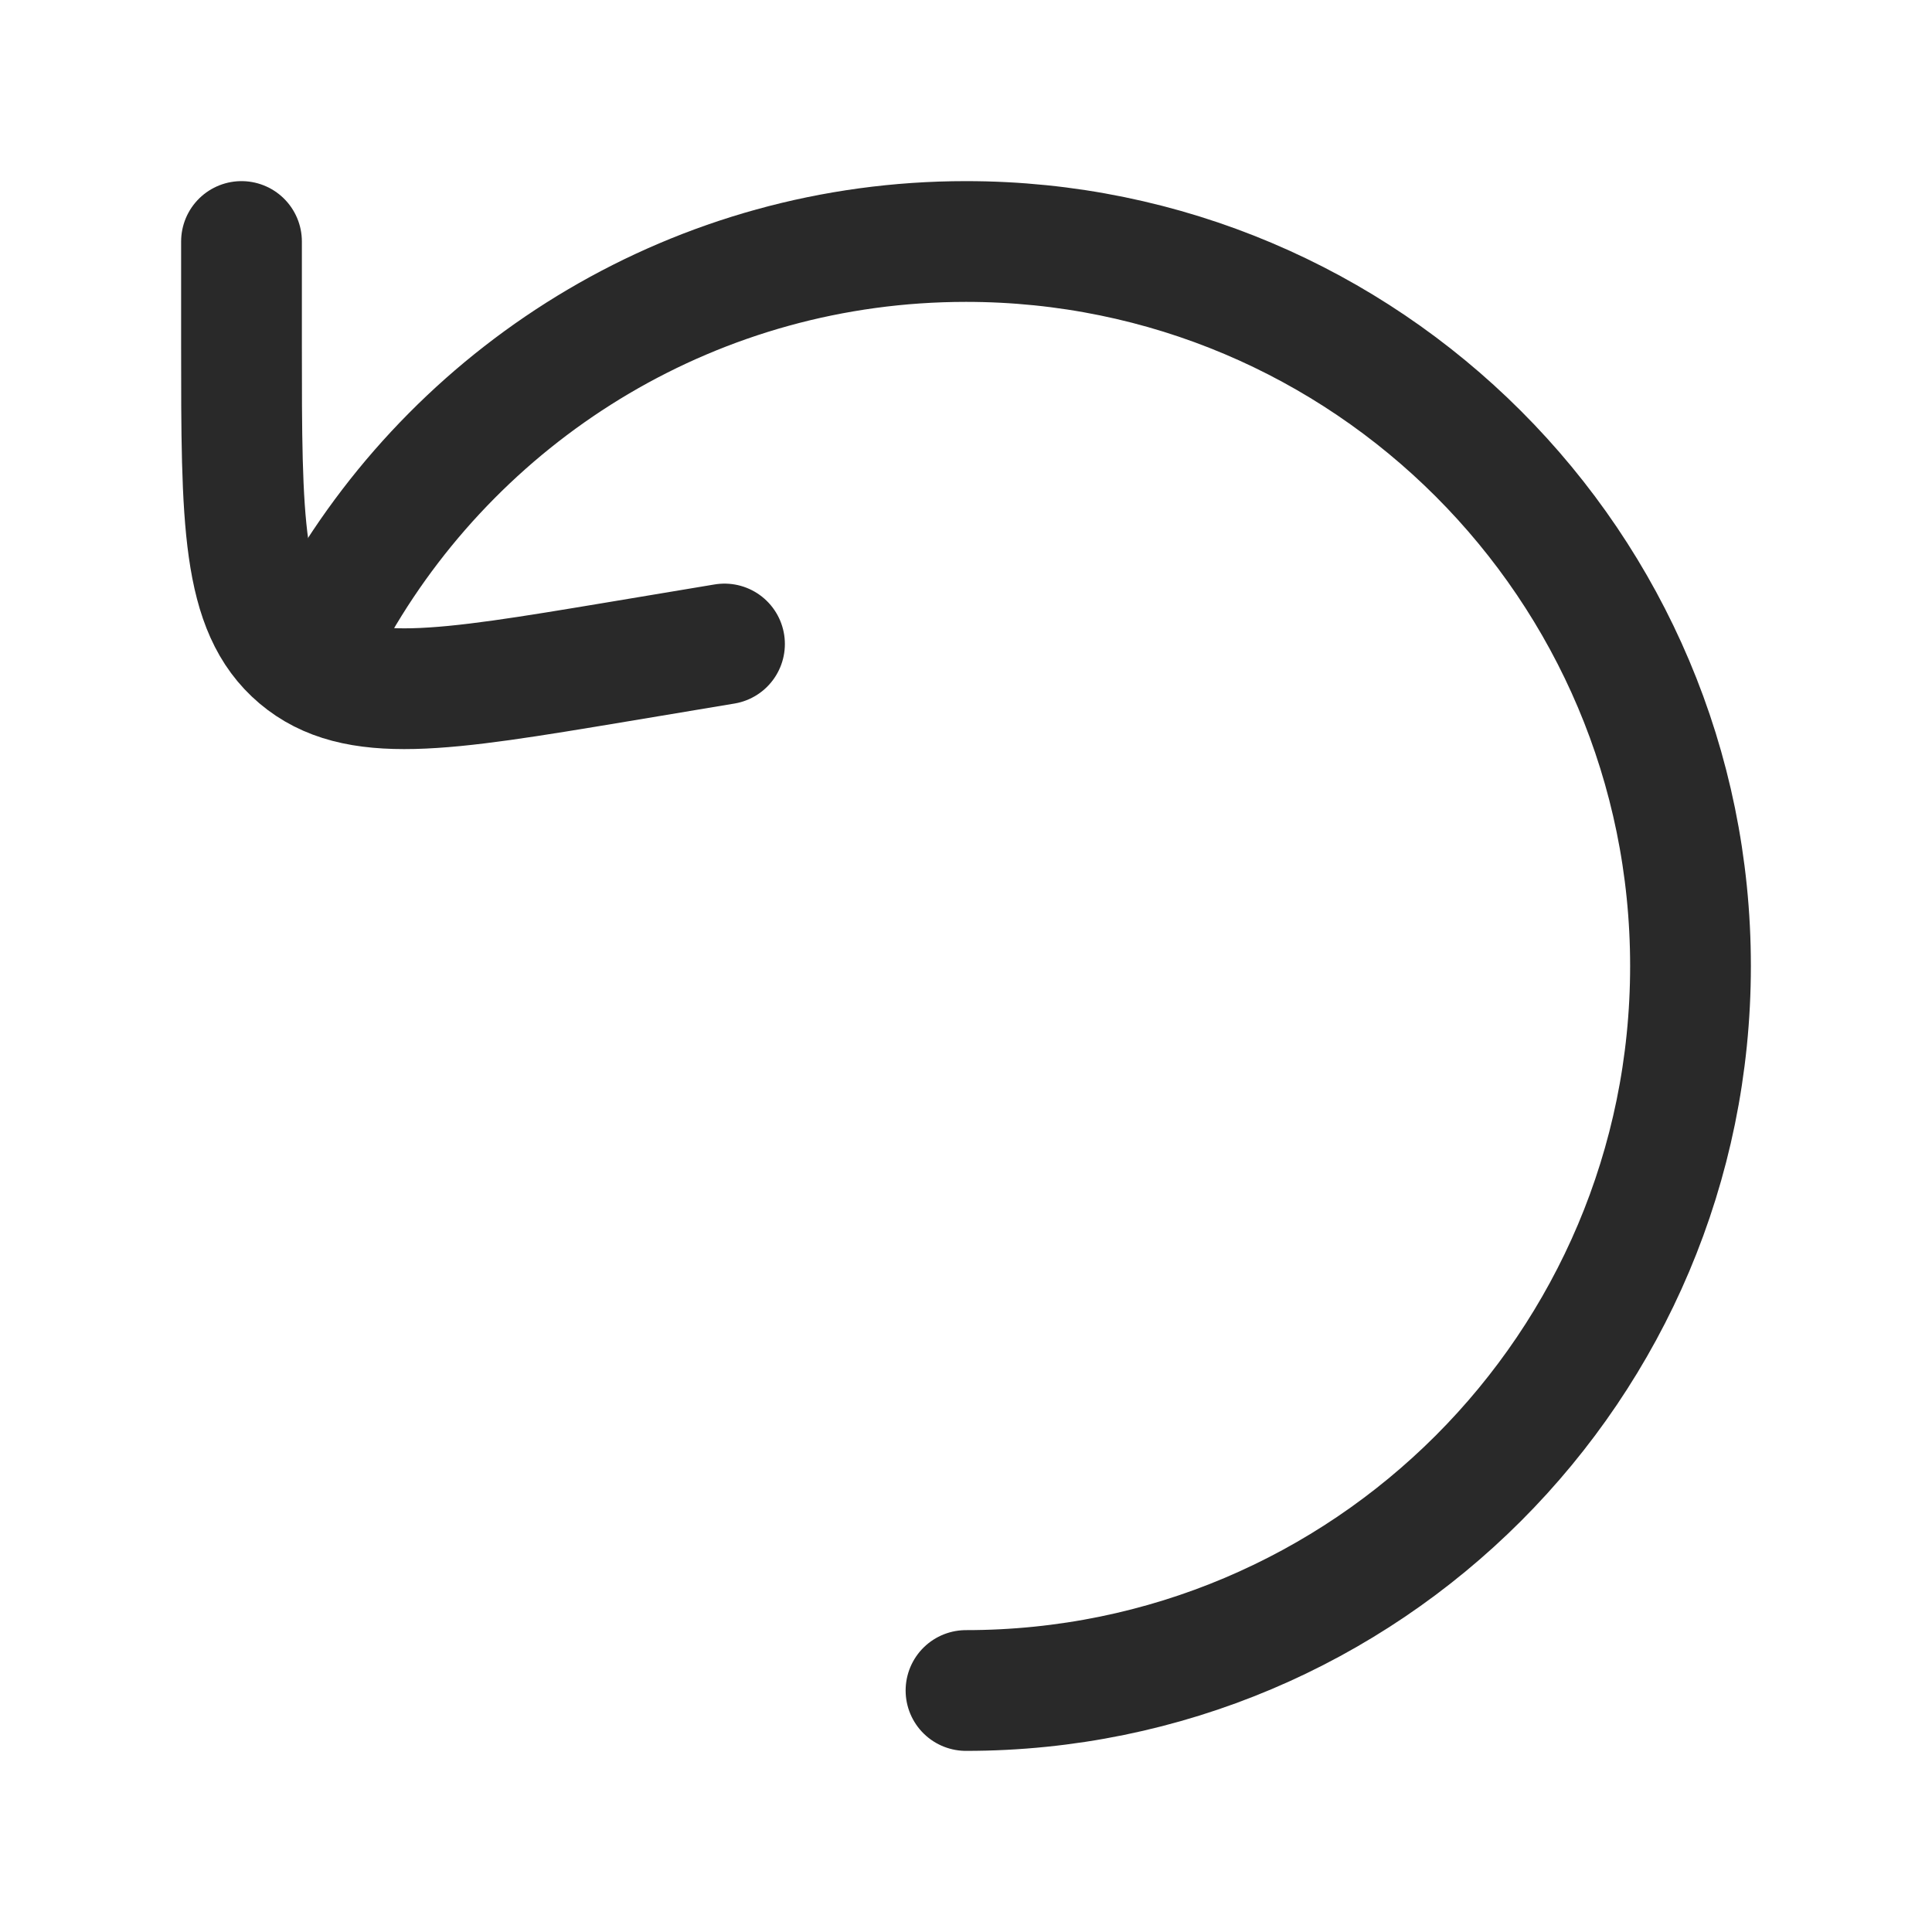
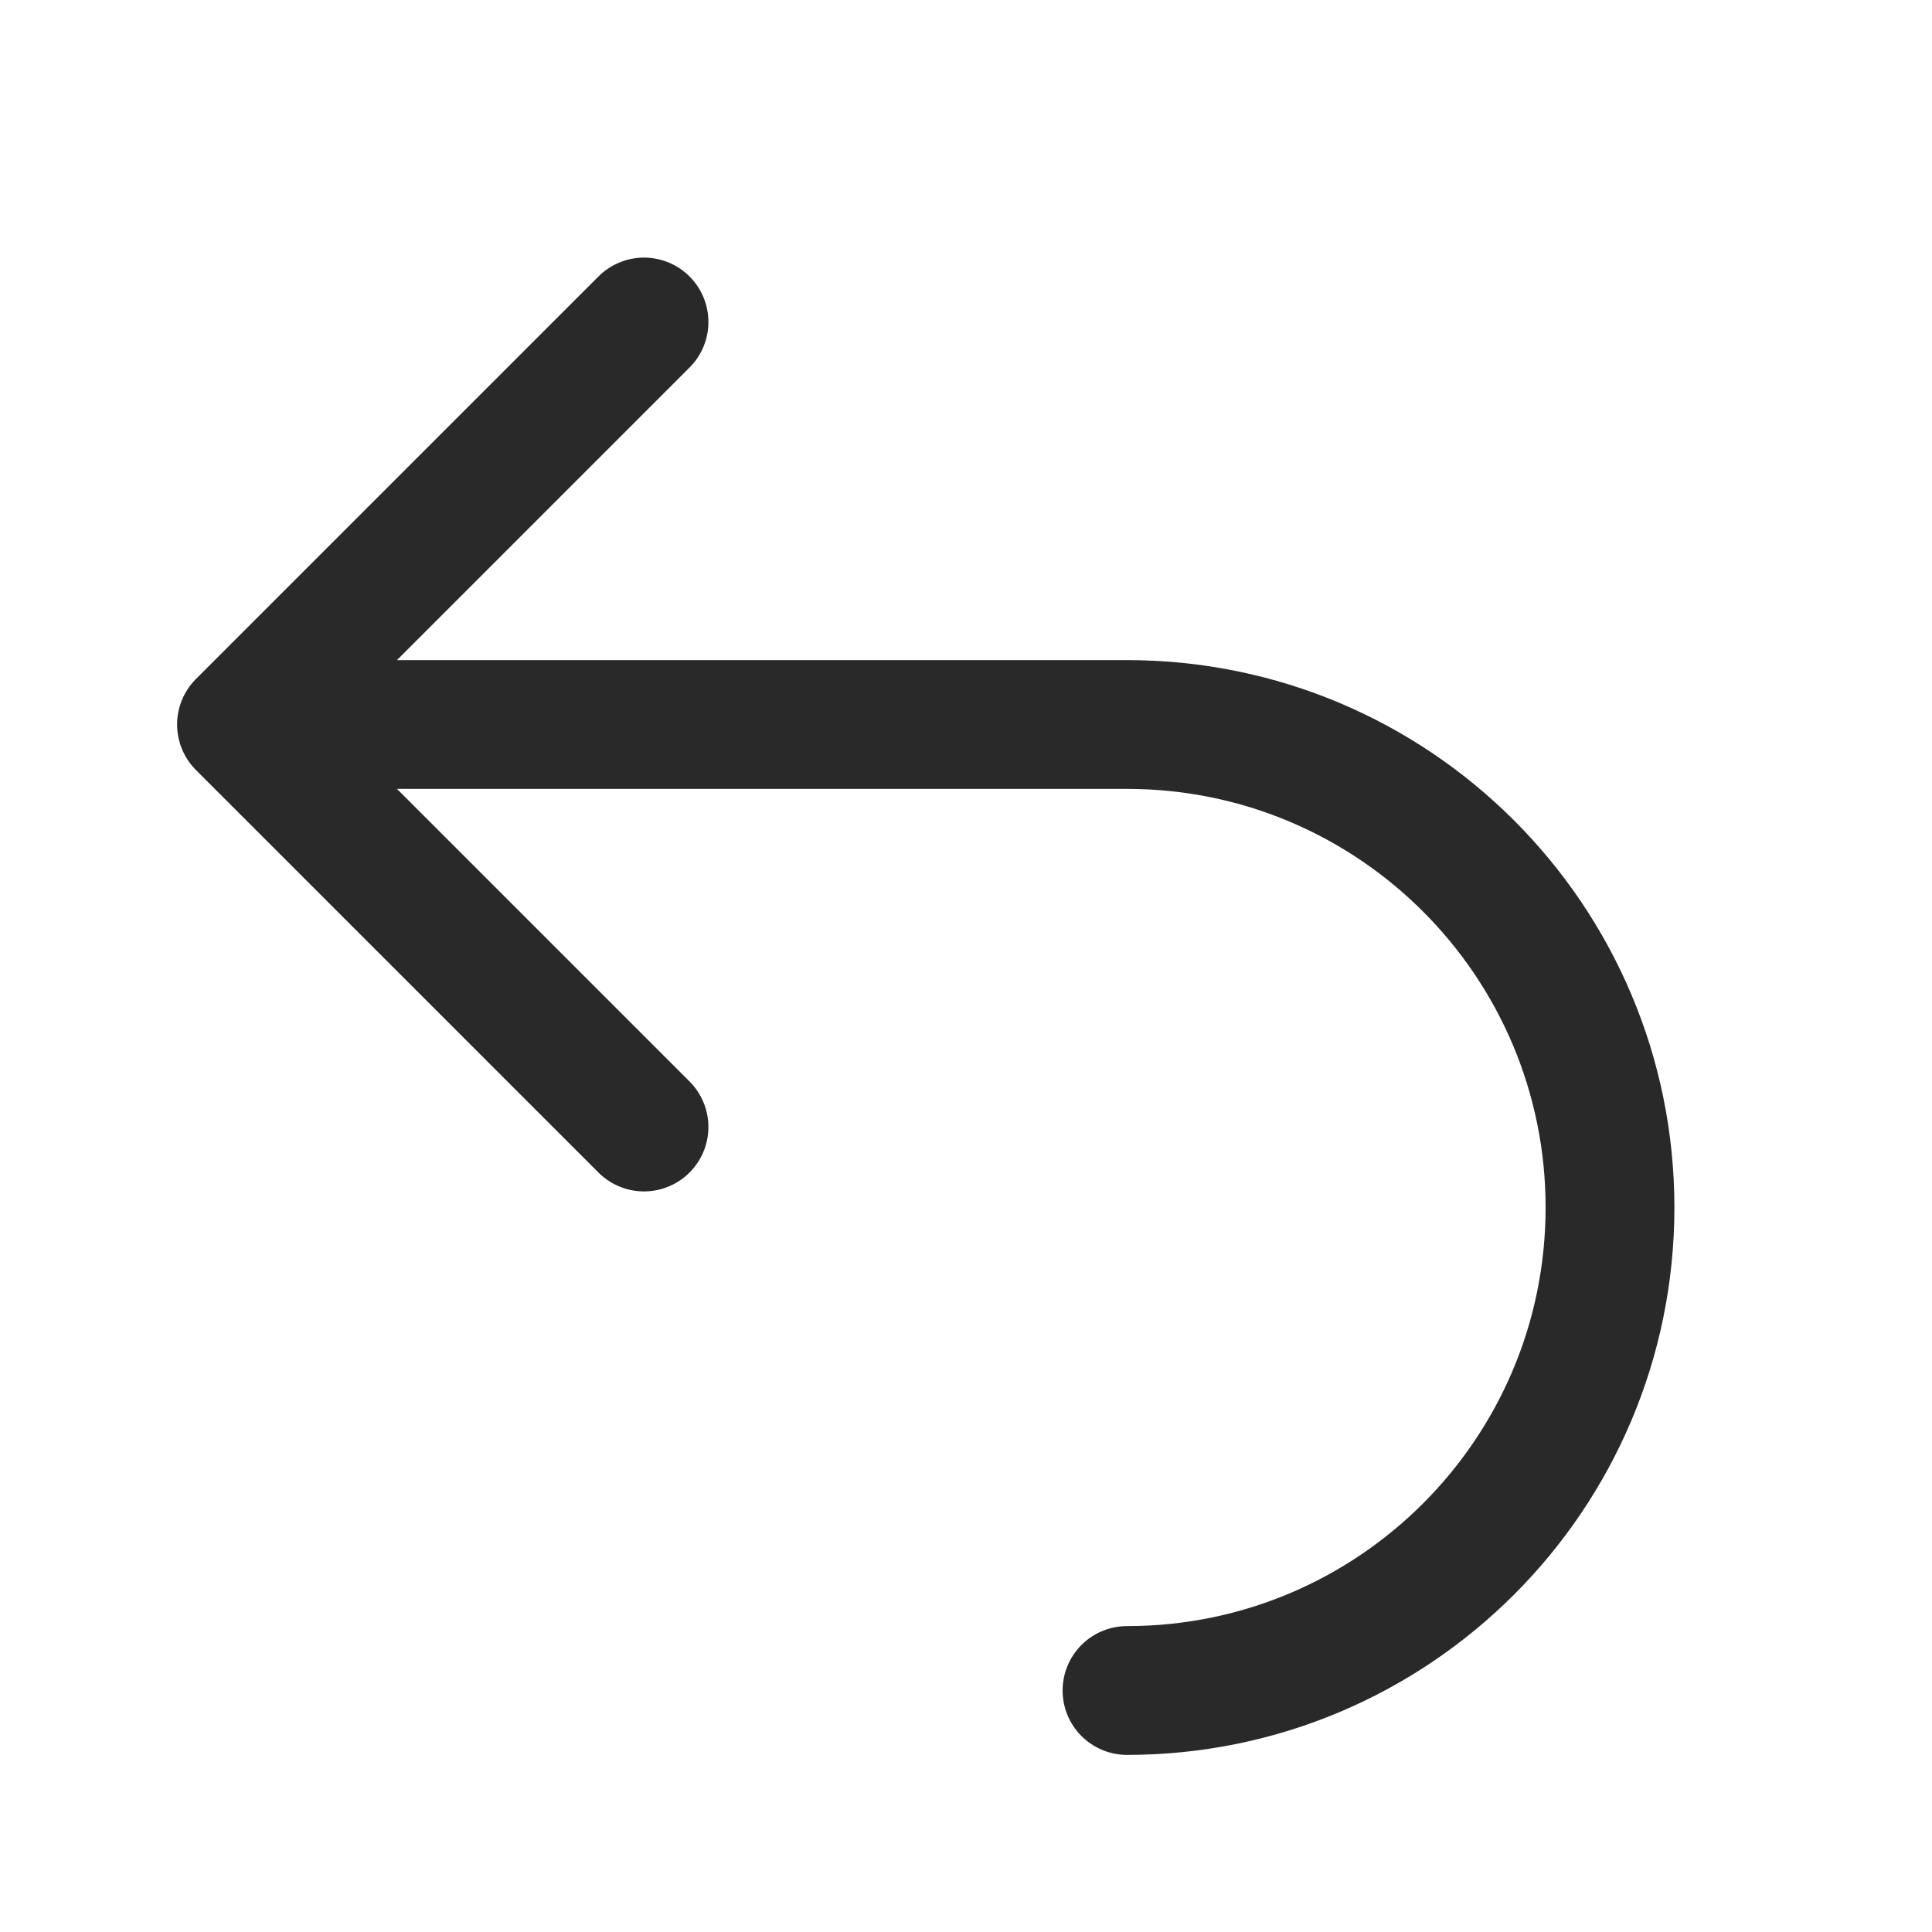
- <svg xmlns="http://www.w3.org/2000/svg" width="24" height="24" viewBox="0 0 24 24" fill="none" color="#292929" stroke="#292929" stroke-width="1.5" stroke-linecap="round" stroke-linejoin="round">
-   <path d="M12 21C16.971 21 21 16.971 21 12C21 7.029 16.971 3 12 3C8.669 3 5.76 4.81 4.204 7.5" stroke="currentColor" stroke-linecap="round" stroke-linejoin="round" stroke-width="1.5" />
-   <path d="M3 3V4.278C3 6.47 3 7.566 3.707 8.165C4.415 8.764 5.496 8.584 7.658 8.224L9 8" stroke="currentColor" stroke-linecap="round" stroke-linejoin="round" stroke-width="1.5" />
+ <svg xmlns="http://www.w3.org/2000/svg" viewBox="0 0 24 24" fill="none" stroke="#292929" stroke-width="1.6" stroke-linecap="round" stroke-linejoin="round" aria-hidden="true">
+   <path d="m8 4-5 5 5 5M3 9h11a6 6 0 0 1 0 12" />
</svg>
